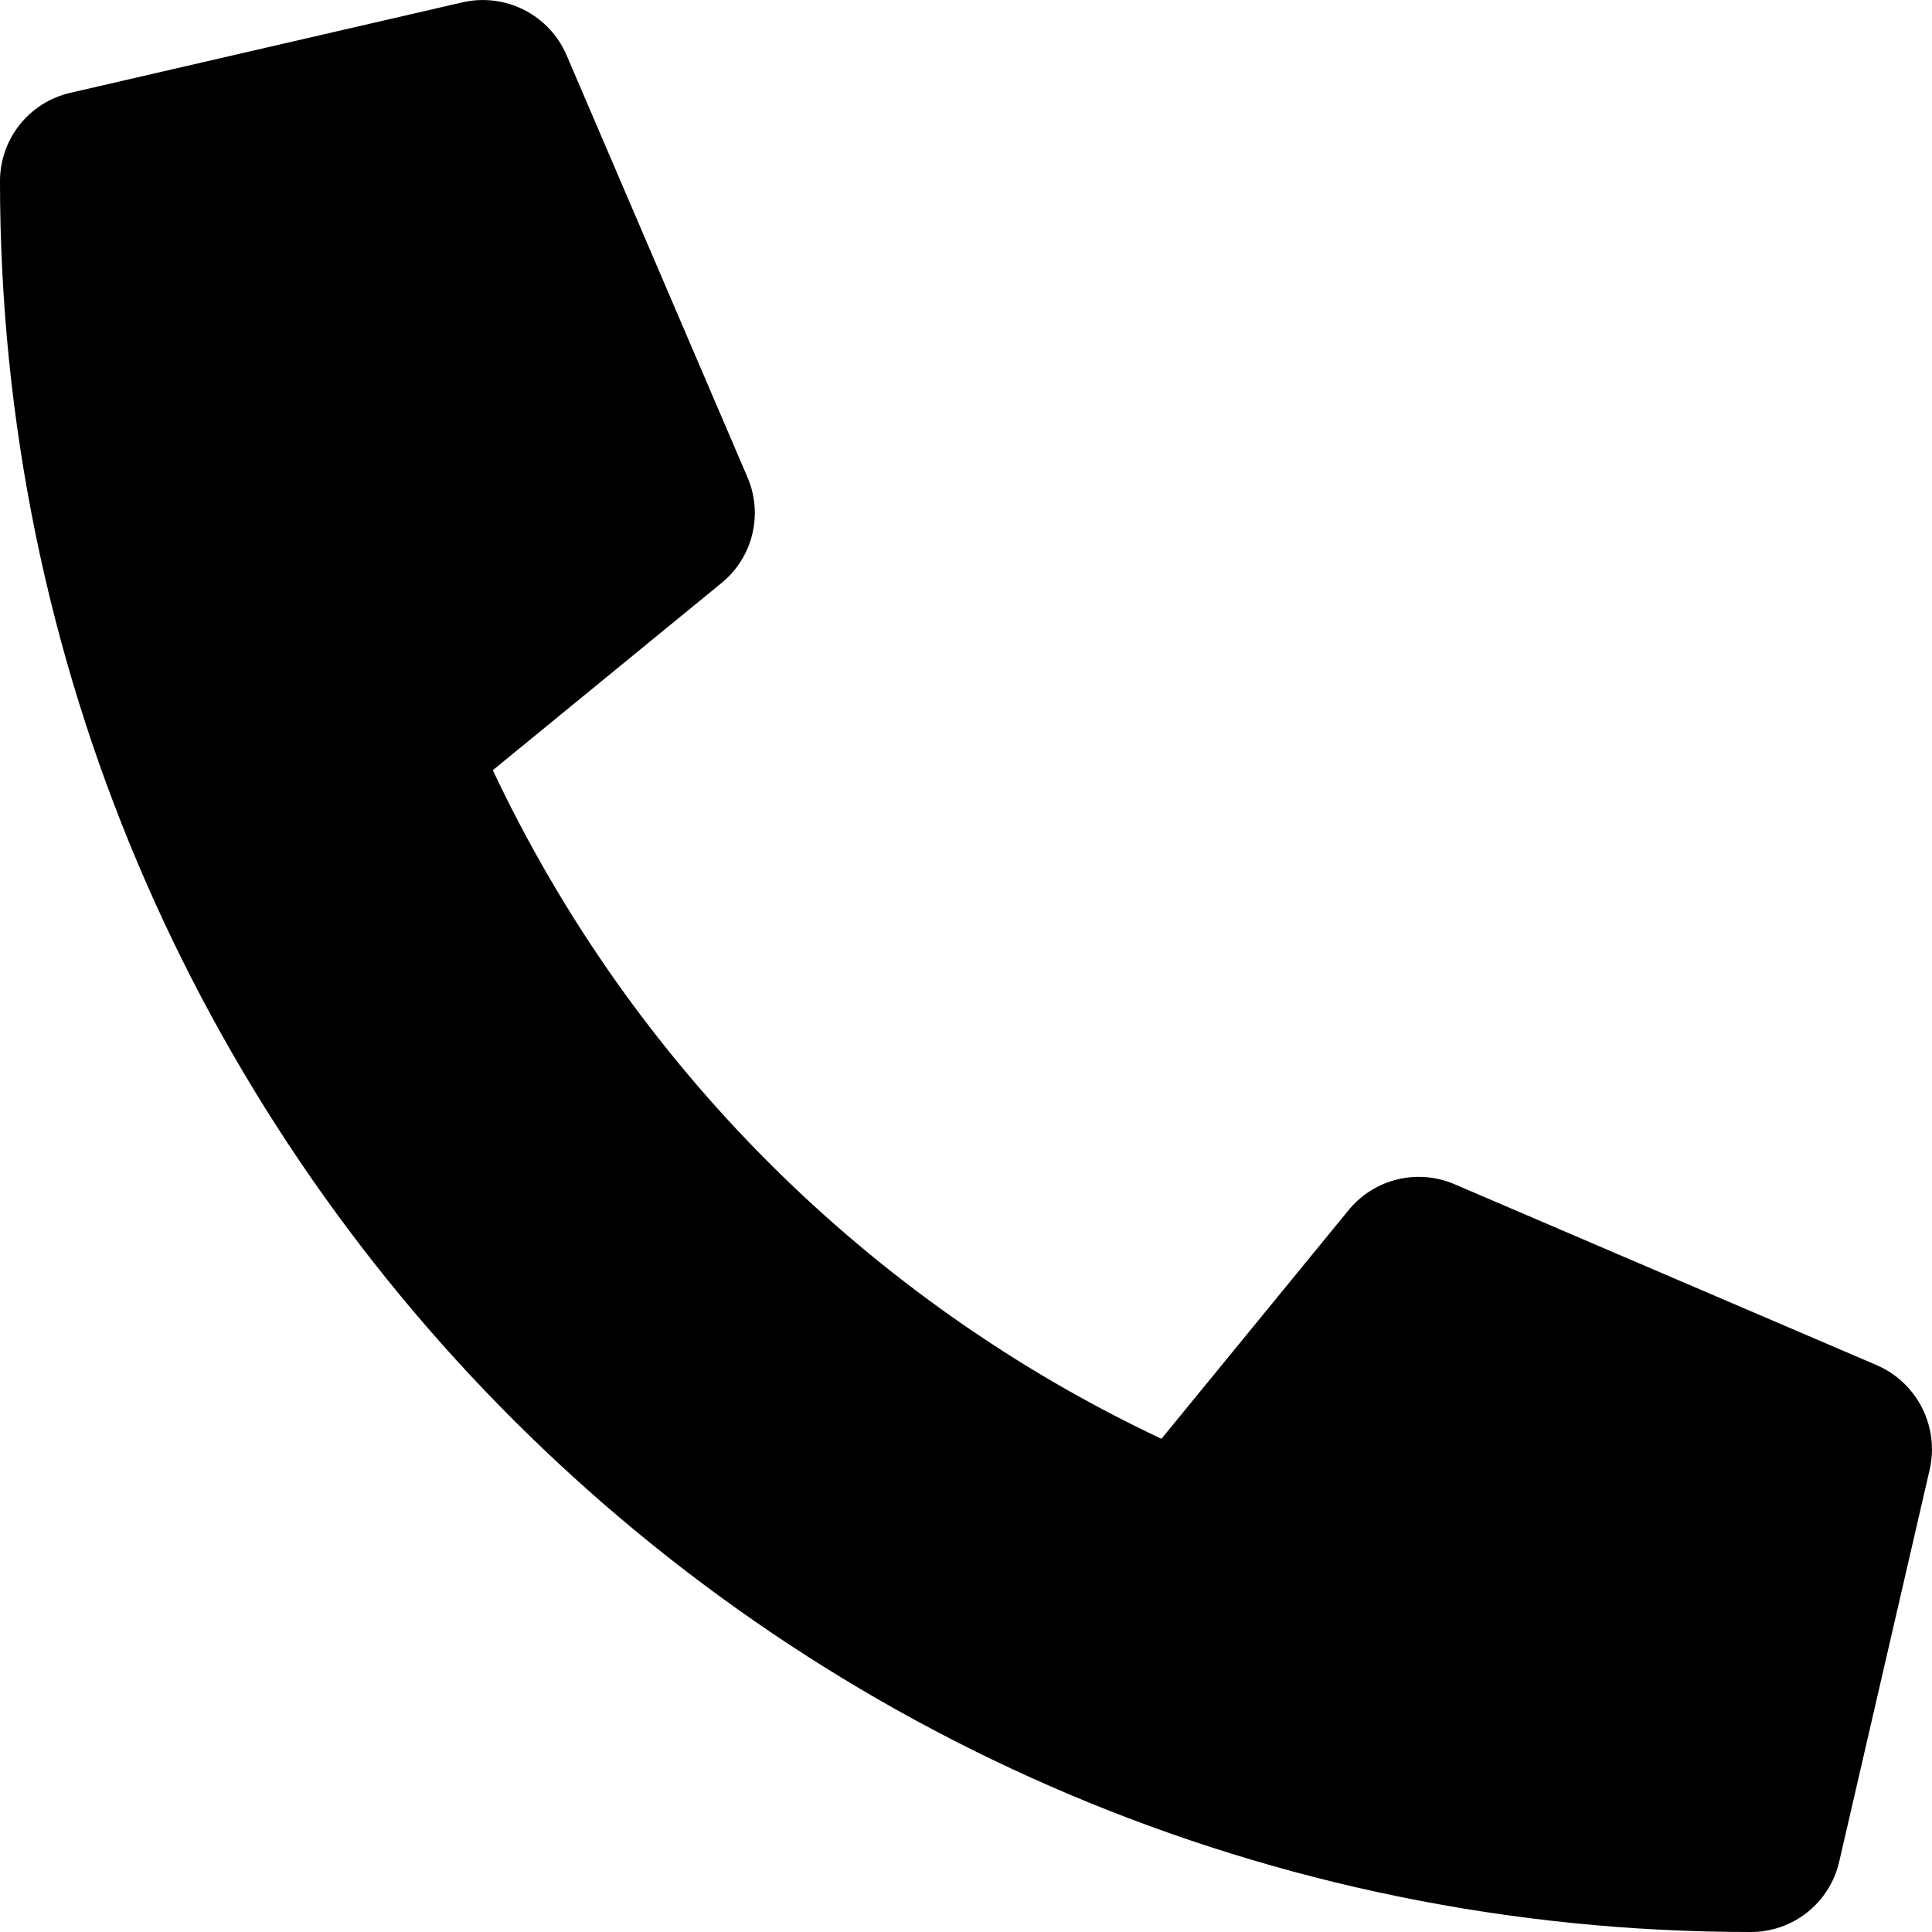
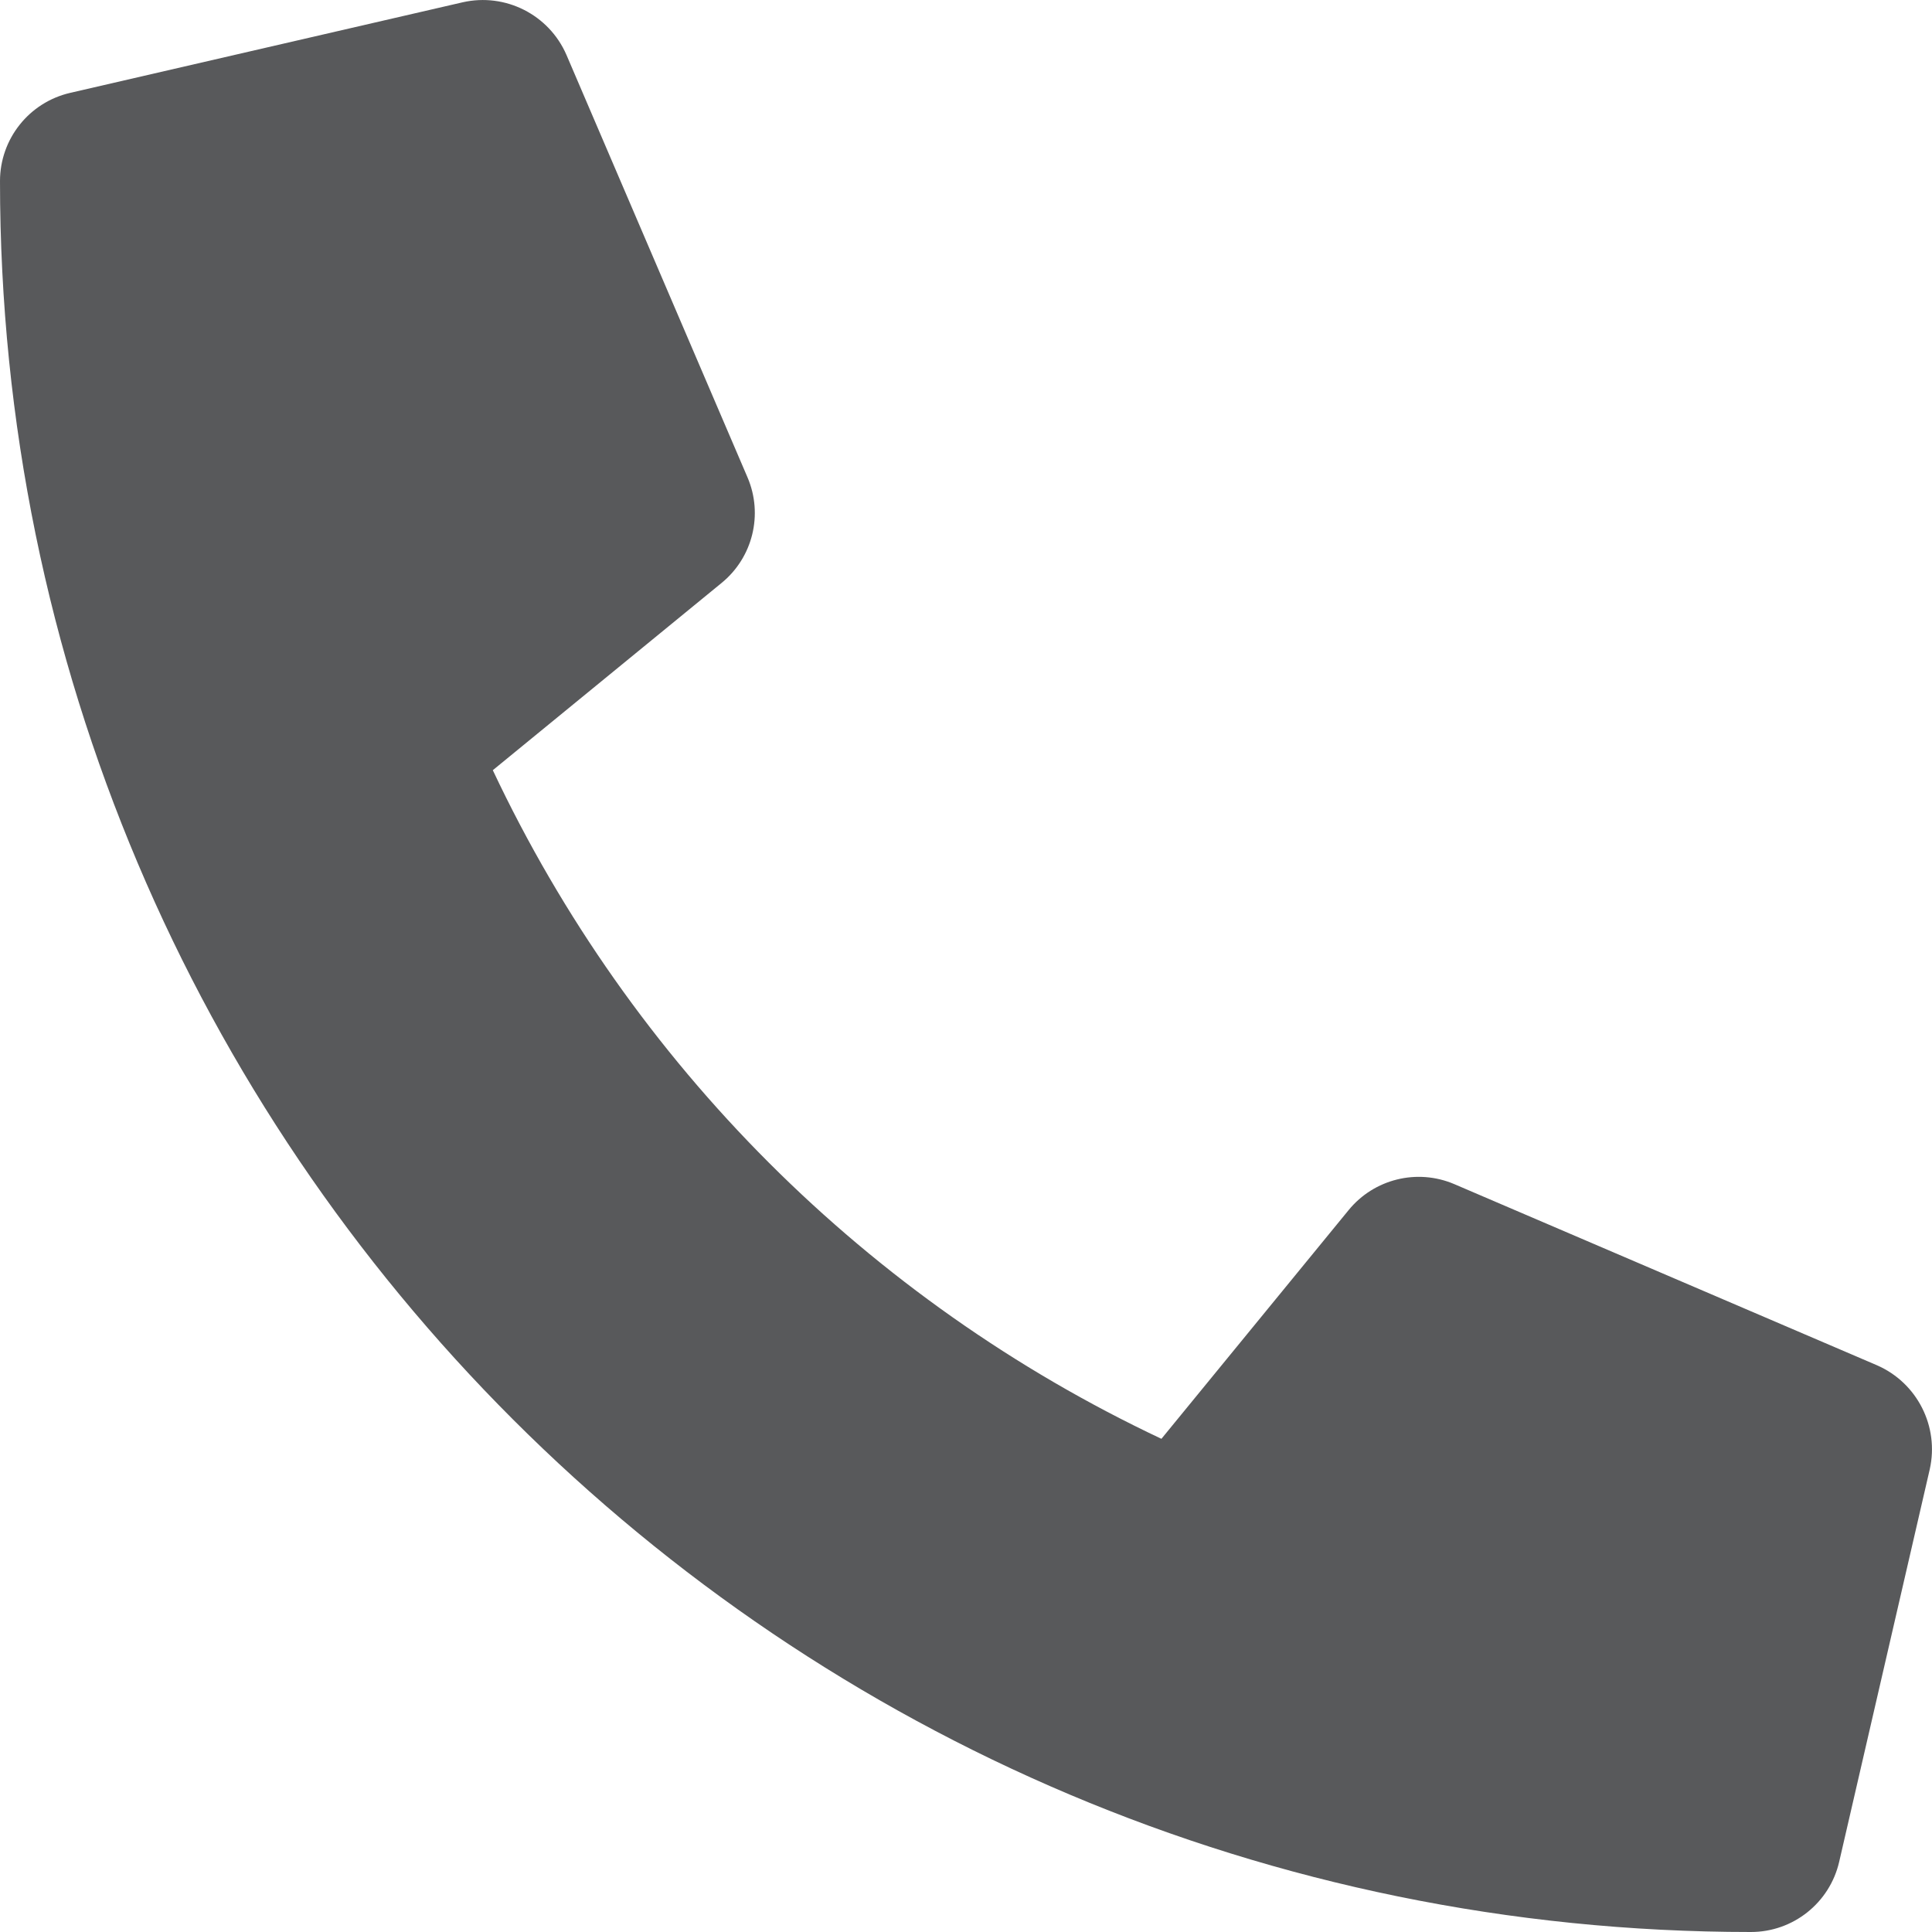
<svg xmlns="http://www.w3.org/2000/svg" aria-hidden="true" focusable="false" data-prefix="fas" data-icon="phone-alt" class="svg-inline--fa fa-phone-alt fa-w-16" role="img" viewBox="0 0 512 512">
-   <path fill="currentColor" d="M497.39 361.8l-112-48a24 24 0 0 0-28 6.9l-49.6 60.6A370.66 370.66 0 0 1 130.6 204.11l60.6-49.6a23.94 23.94 0 0 0 6.9-28l-48-112A24.16 24.16 0 0 0 122.6.61l-104 24A24 24 0 0 0 0 48c0 256.5 207.9 464 464 464a24 24 0 0 0 23.4-18.6l24-104a24.29 24.29 0 0 0-14.01-27.6z" />
+   <path fill="#58595b" d="M497.39 361.8l-112-48a24 24 0 0 0-28 6.9l-49.6 60.6A370.66 370.66 0 0 1 130.6 204.11l60.6-49.6a23.94 23.94 0 0 0 6.9-28l-48-112A24.16 24.16 0 0 0 122.6.61l-104 24A24 24 0 0 0 0 48c0 256.5 207.9 464 464 464a24 24 0 0 0 23.4-18.6l24-104a24.29 24.29 0 0 0-14.01-27.6z" />
</svg>
